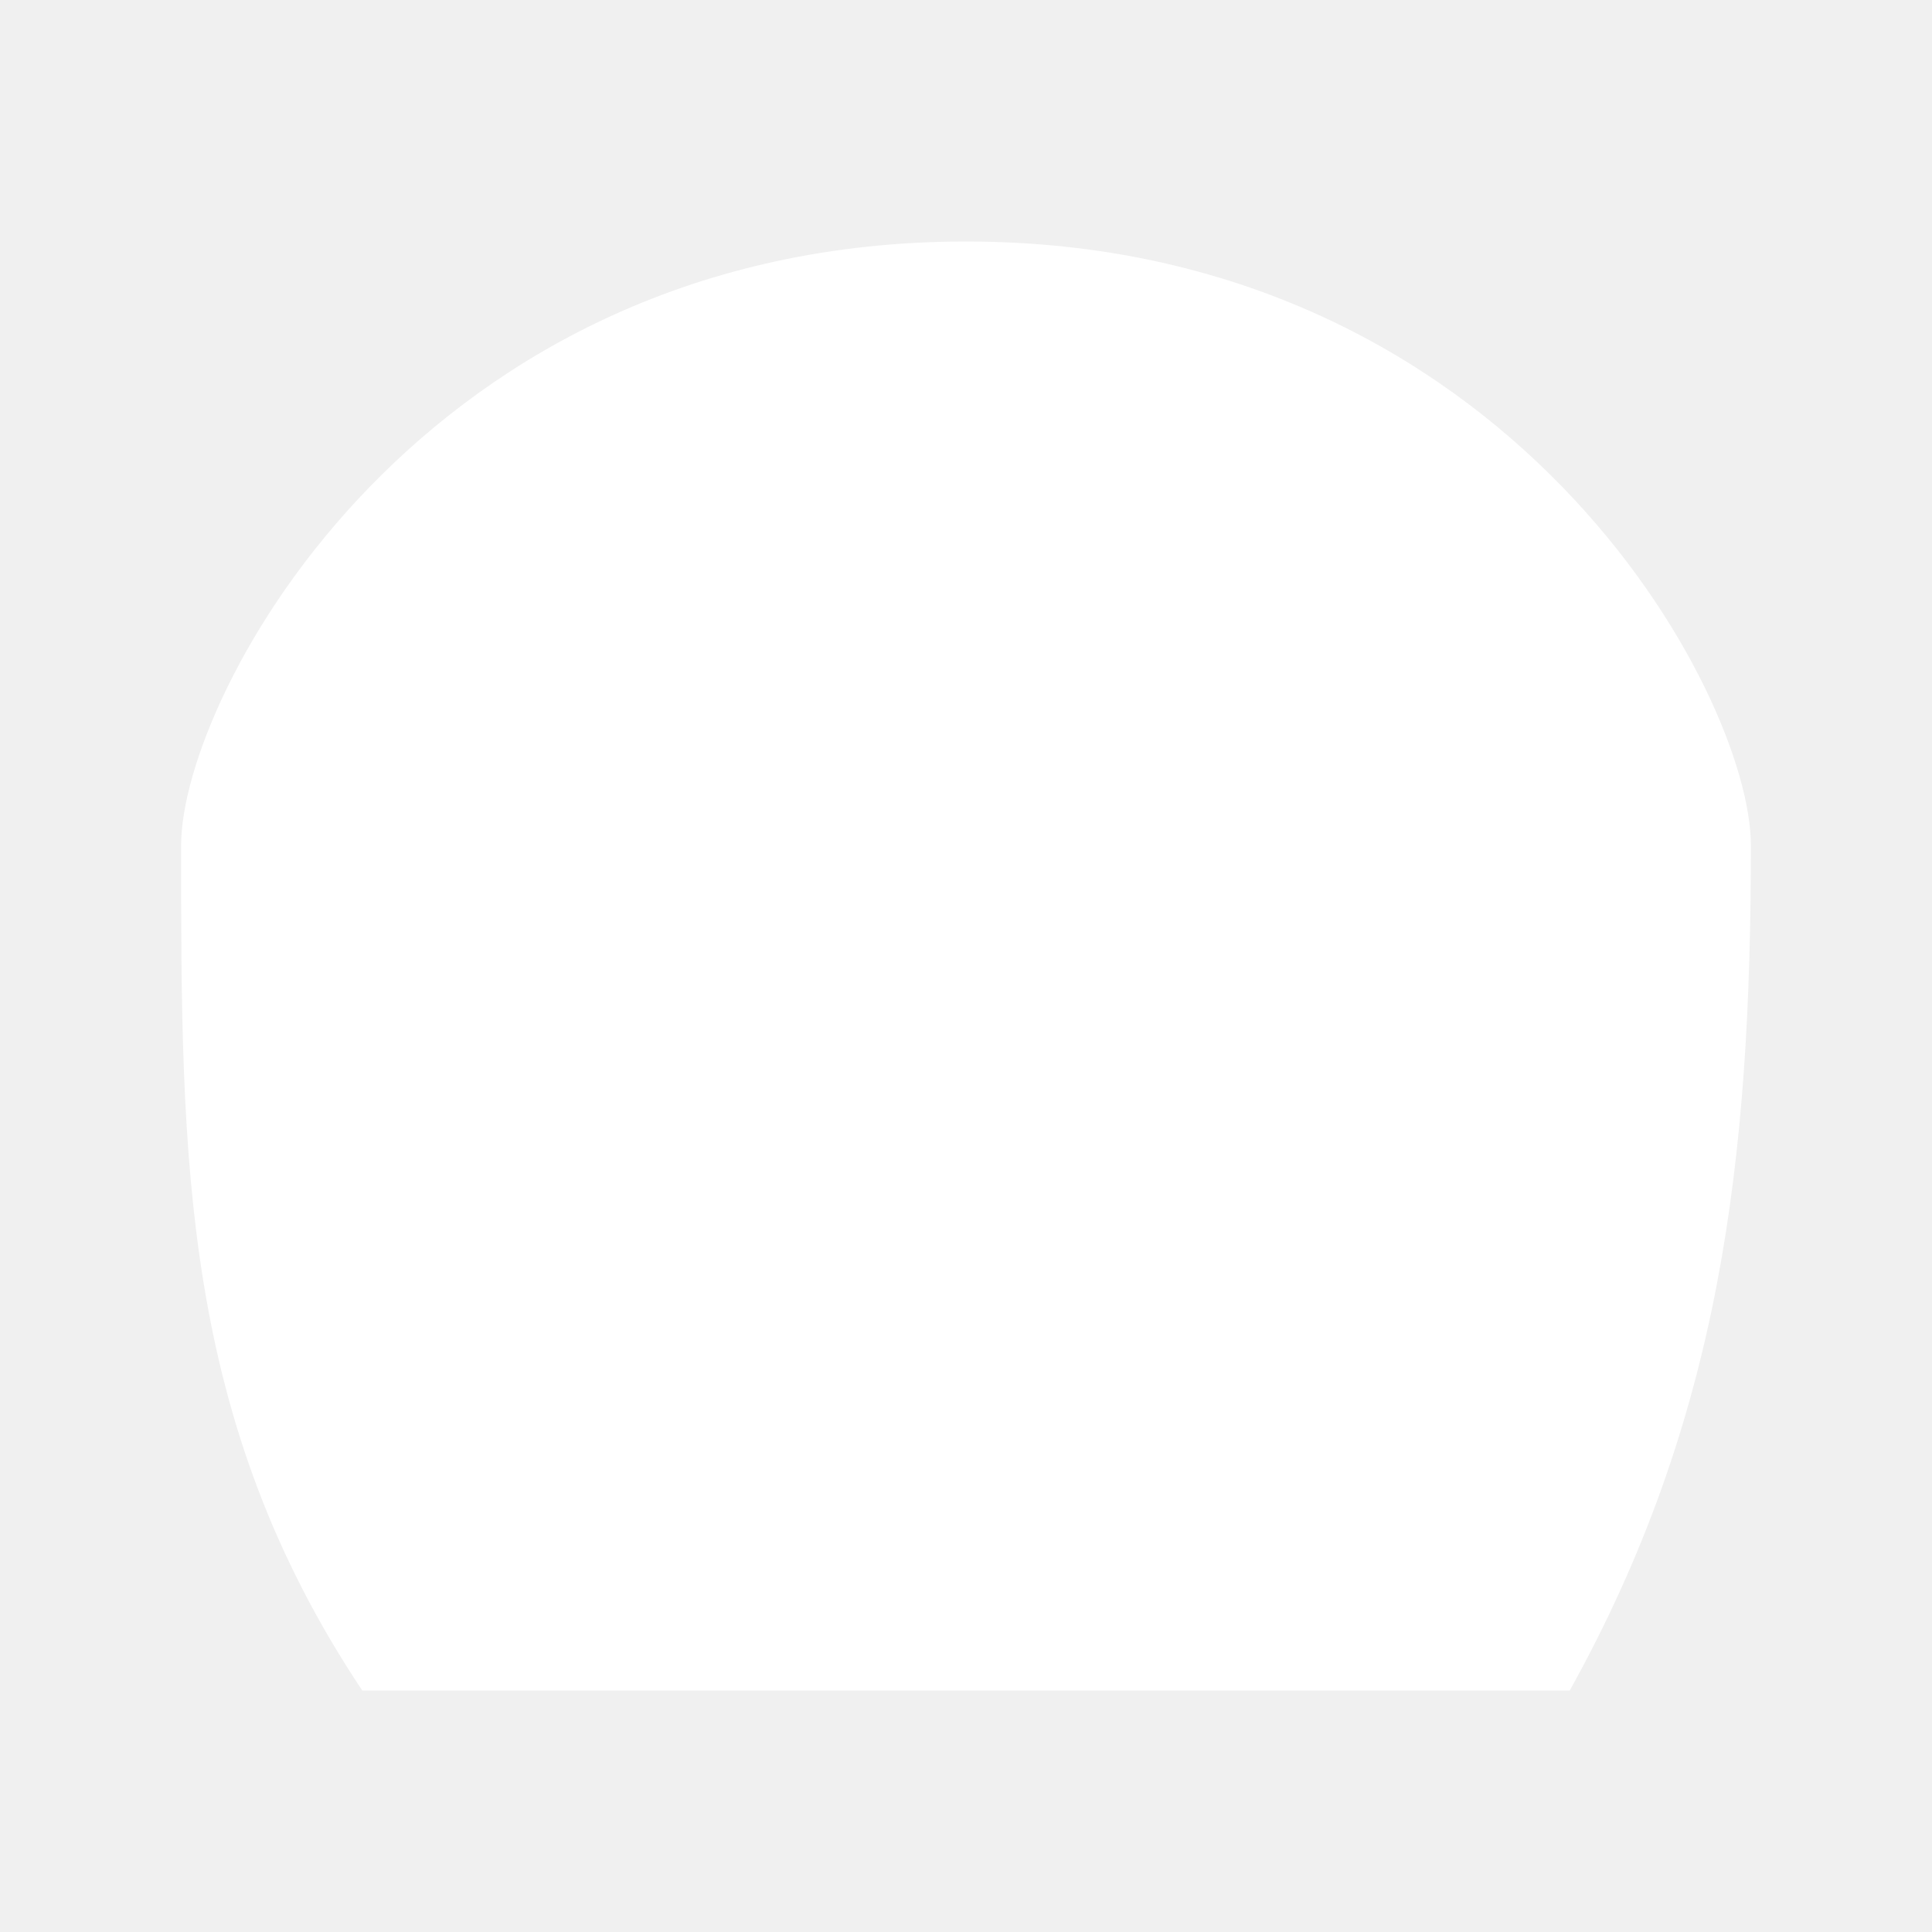
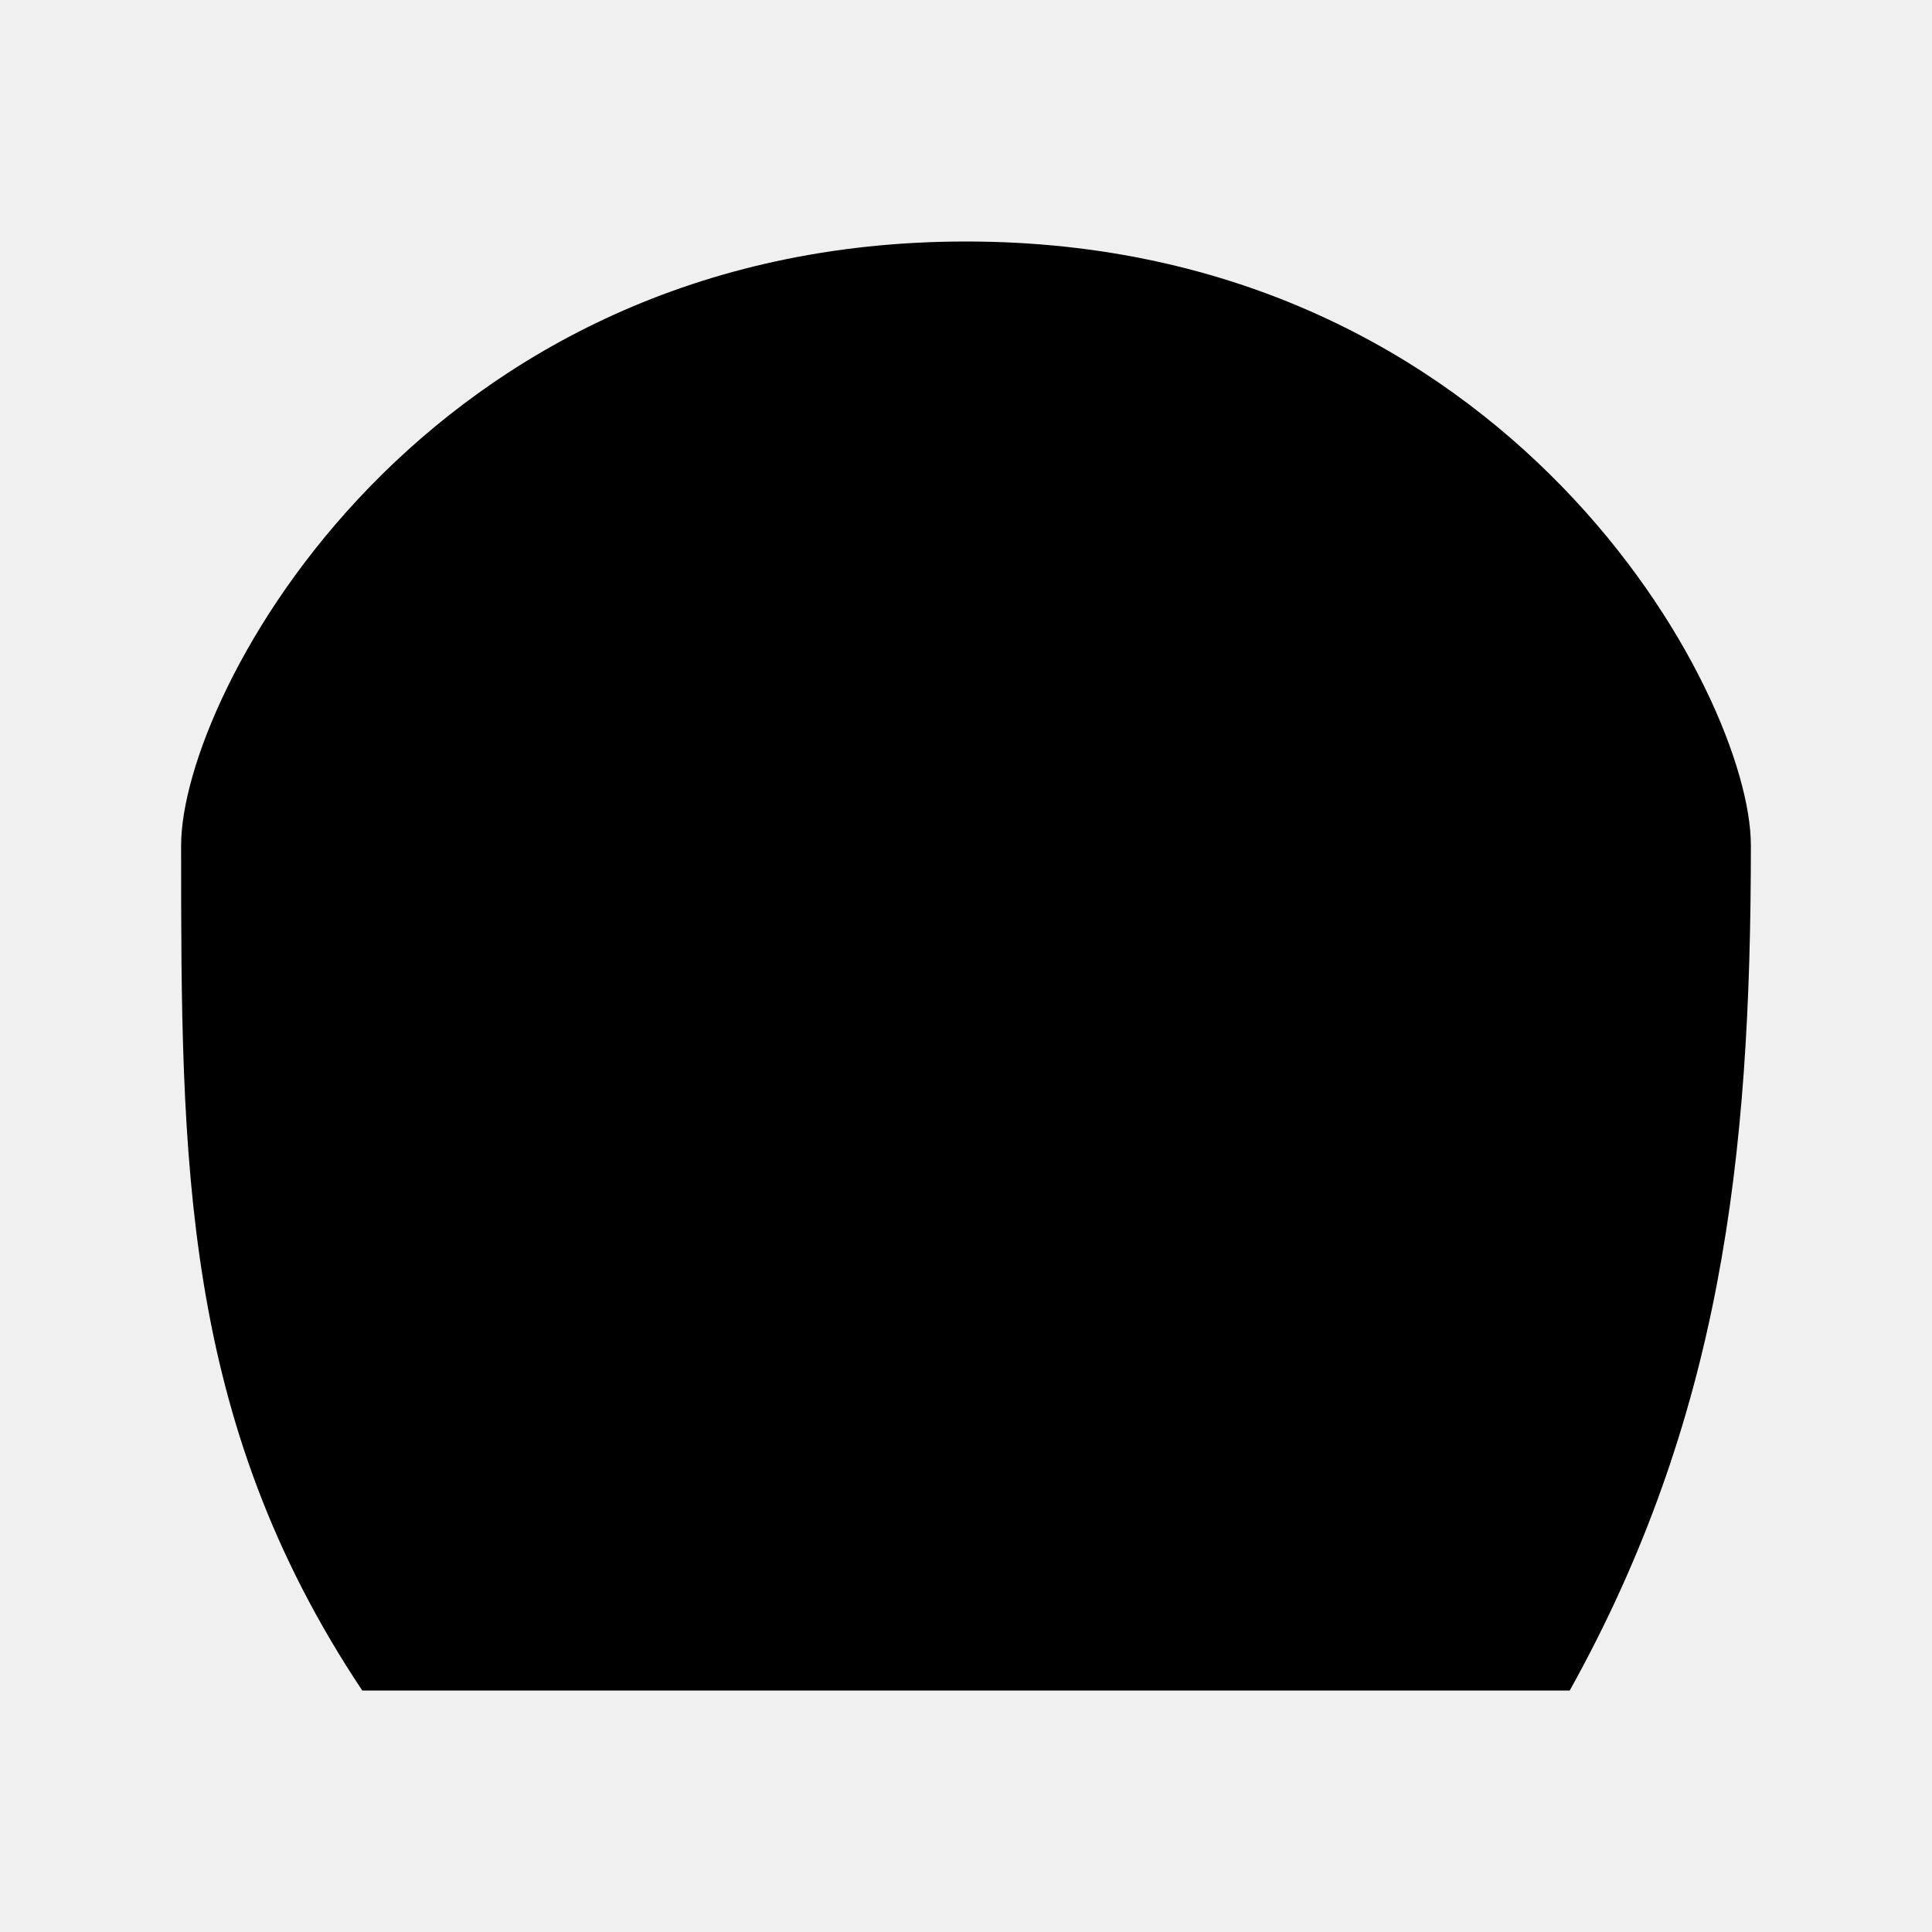
<svg xmlns="http://www.w3.org/2000/svg" width="32" height="32" viewBox="0 0 32 32" fill="none">
-   <path d="M6 28H16H26C28.5 23.5 29 19.208 29 14C29 11.5 25 4 16 4C7 4 3 11.5 3 14C3 19.208 3 23.5 6 28Z" fill="white" />
+   <path d="M6 28H16H26C28.5 23.5 29 19.208 29 14C29 11.5 25 4 16 4C7 4 3 11.5 3 14C3 19.208 3 23.5 6 28Z" fill="black" />
</svg>
